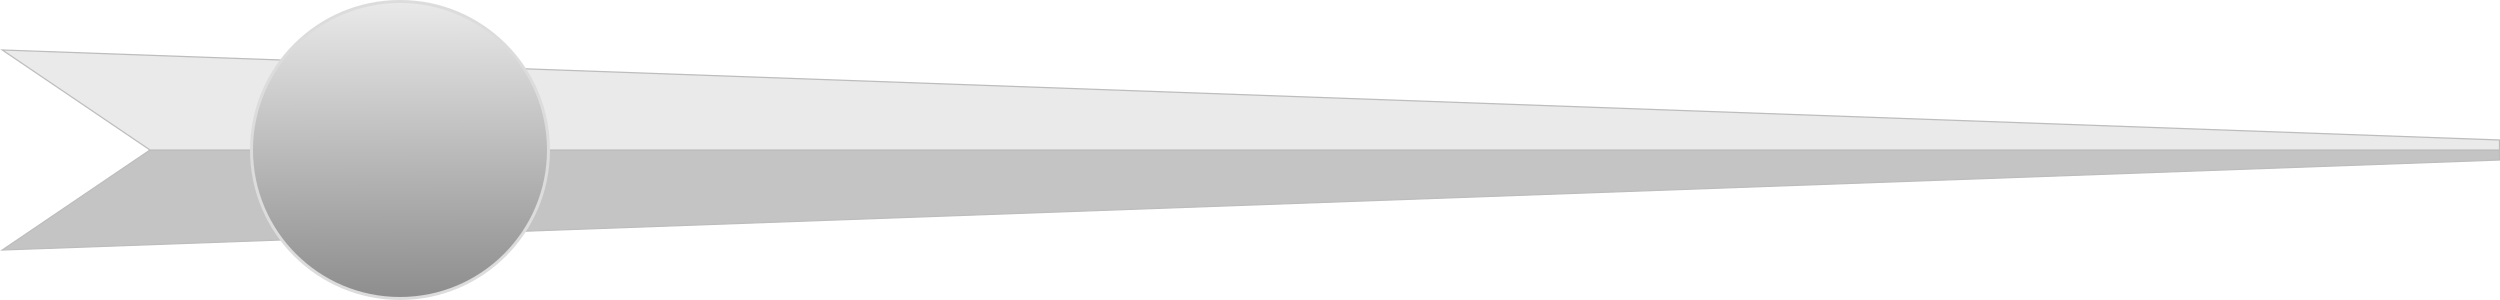
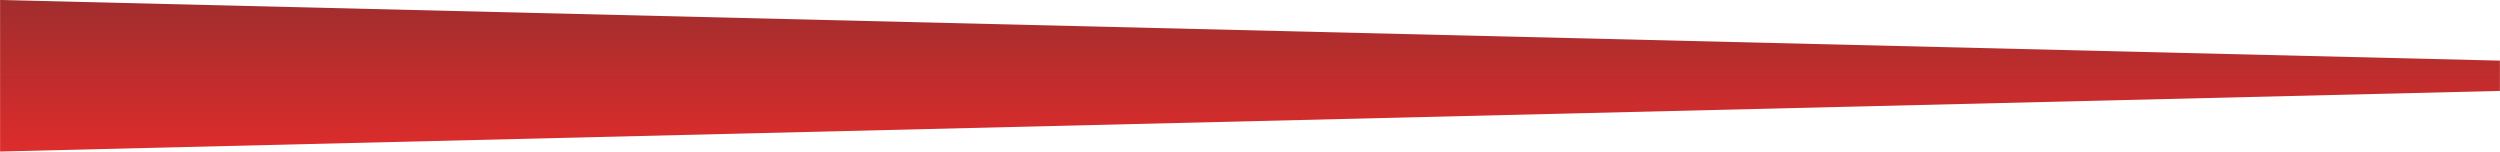
- <svg xmlns="http://www.w3.org/2000/svg" xmlns:xlink="http://www.w3.org/1999/xlink" width="500" height="60" viewBox="0 0 132.292 15.875" version="1.1" id="svg8">
-   <defs id="defs2">
-     <linearGradient id="linearGradient4516">
-       <stop style="stop-color:#eaeaea;stop-opacity:1;" offset="0" id="stop4512" />
-       <stop style="stop-color:#8e8e8e;stop-opacity:1" offset="1" id="stop4514" />
+ <svg xmlns="http://www.w3.org/2000/svg" xmlns:xlink="http://www.w3.org/1999/xlink" width="165" height="10" viewBox="0 0 43.656 2.646" version="1.1" id="svg4655">
+   <defs id="defs4649">
+     <linearGradient gradientTransform="rotate(90,6.746881,302.424)" xlink:href="#linearGradient949" id="linearGradient951" x1="-1.323" y1="287.343" x2="1.323" y2="287.343" gradientUnits="userSpaceOnUse" />
+     <linearGradient id="linearGradient949">
+       <stop style="stop-color:#a12d2d;stop-opacity:1" offset="0" id="stop945" />
+       <stop style="stop-color:#de2c2c;stop-opacity:1" offset="1" id="stop947" />
    </linearGradient>
-     <linearGradient xlink:href="#linearGradient4516" id="linearGradient4520" gradientUnits="userSpaceOnUse" x1="21.146" y1="281.044" x2="21.188" y2="296.813" gradientTransform="matrix(0.9899733,0,0,0.9899733,0.09673002,3.000025)" />
  </defs>
-   <g id="layer1" transform="translate(0.1155016,-281.2267)">
-     <path style="fill:#c4c4c4;fill-opacity:1;stroke:#bdbdbd;stroke-width:0.066;stroke-linecap:butt;stroke-linejoin:miter;stroke-miterlimit:4;stroke-dasharray:none;stroke-opacity:1" d="M 7.822,289.164 H 132.15 v 0.529 L 0.004,294.456 Z" id="path3699" />
-     <path style="fill:#eaeaea;fill-opacity:1;stroke:#bdbdbd;stroke-width:0.066;stroke-linecap:butt;stroke-linejoin:miter;stroke-miterlimit:4;stroke-dasharray:none;stroke-opacity:1" d="m 7.822,289.164 -7.818,-5.292 132.146,4.763 7e-5,0.529 z" id="path4510" />
-     <circle id="path3701" cx="21.051" cy="289.164" style="fill:url(#linearGradient4520);fill-opacity:1;stroke:#dcdcdc;stroke-width:0.159;stroke-miterlimit:4;stroke-dasharray:none;stroke-opacity:1" r="7.858" />
+   <g id="layer1" transform="translate(0,-294.3542)">
+     <path style="fill:url(#linearGradient951);fill-opacity:1;stroke:none;stroke-width:5.374;stroke-miterlimit:4;stroke-dasharray:none;stroke-opacity:1" d="m 43.656,295.413 v 0.529 L 0,297 v -2.646 z" id="rect942" />
  </g>
</svg>
